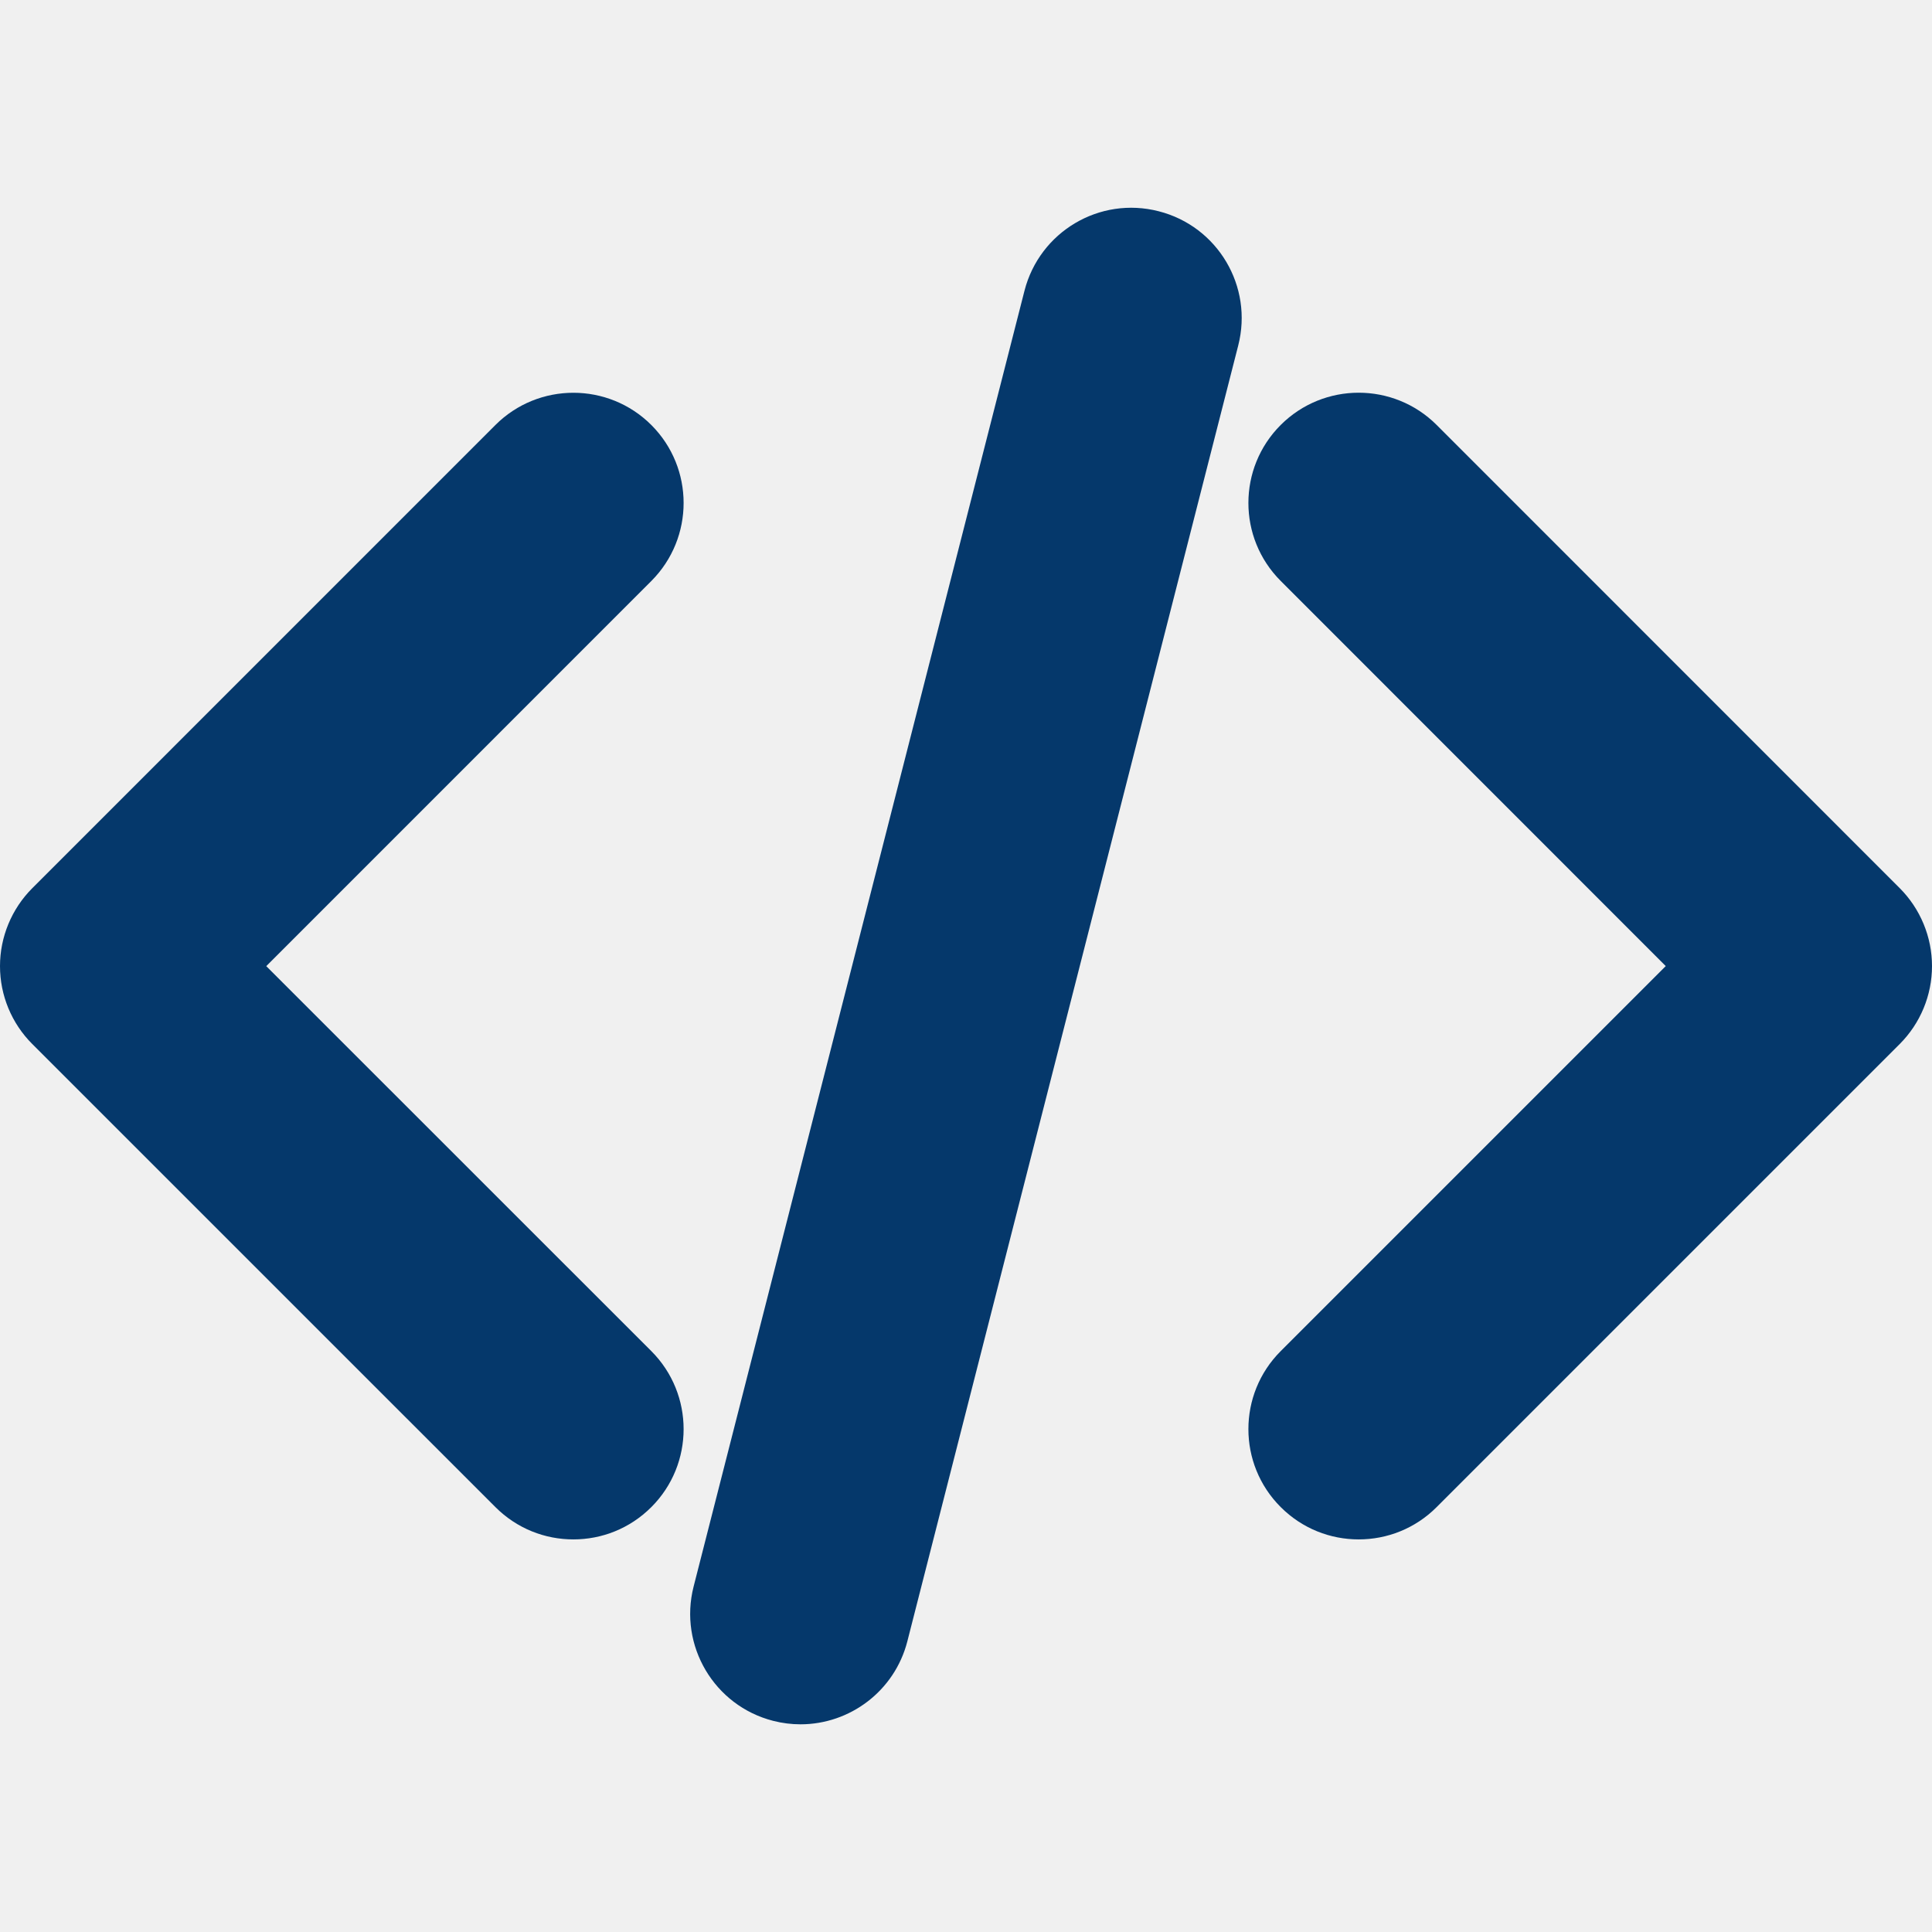
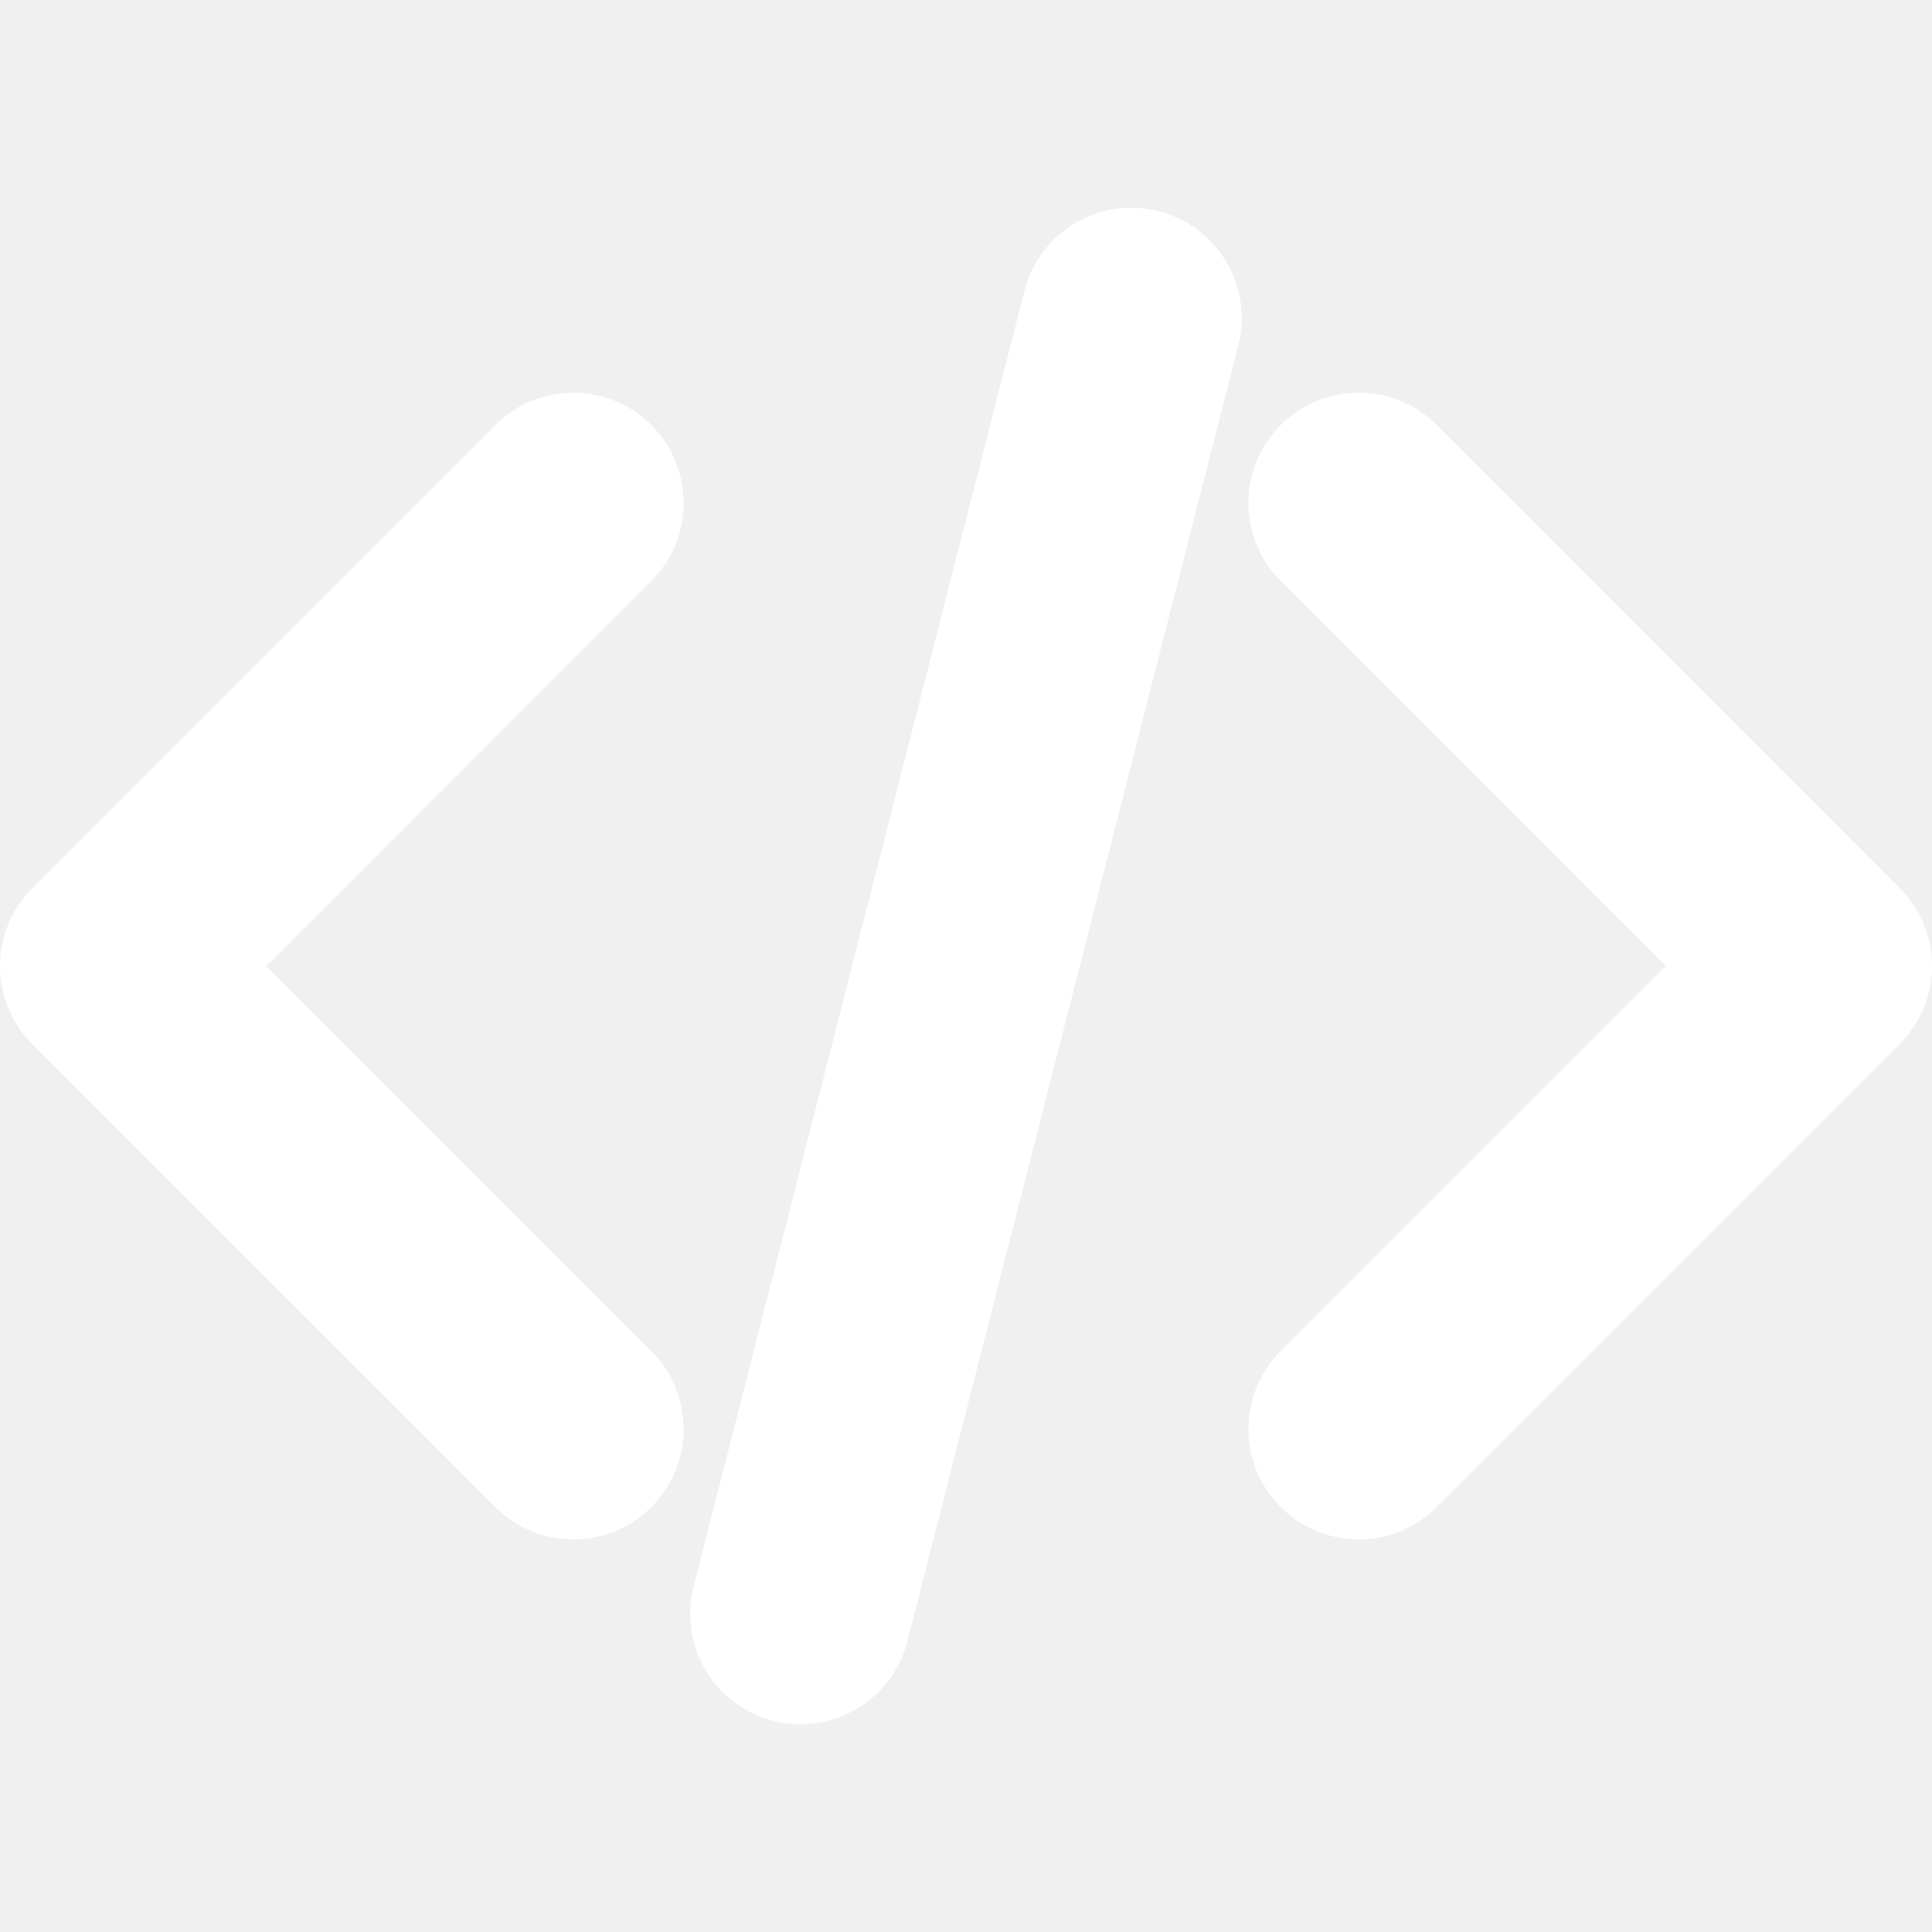
- <svg xmlns="http://www.w3.org/2000/svg" xml:space="preserve" style="enable-background:new 0 0 35.033 35.033;" viewBox="0 0 35.033 35.033" height="35.033px" width="35.033px" y="0px" x="0px" id="Capa_1" version="1.1">
+ <svg xmlns="http://www.w3.org/2000/svg" version="1.1" id="Capa_1" x="0px" y="0px" width="35.033px" height="35.033px" viewBox="0 0 35.033 35.033" style="enable-background:new 0 0 35.033 35.033;" xml:space="preserve">
  <defs id="defs1001" />
  <g id="g966">
-     <path style="fill:#05386b;fill-opacity:1" id="path964" d="M11.811,10.535l-6.983,6.984l6.983,6.981c0.78,0.781,0.78,2.048,0,2.828c-0.392,0.392-0.901,0.586-1.414,0.586   c-0.513,0-1.022-0.194-1.414-0.586l-8.397-8.396C0.211,18.558,0,18.049,0,17.519c0-0.529,0.211-1.039,0.586-1.414l8.397-8.398   c0.781-0.78,2.047-0.78,2.828,0C12.591,8.488,12.591,9.752,11.811,10.535z M34.447,16.104l-8.396-8.398   c-0.781-0.78-2.047-0.78-2.828,0c-0.781,0.781-0.781,2.047,0,2.828l6.982,6.984L23.223,24.5c-0.781,0.781-0.781,2.048,0,2.828   c0.392,0.392,0.902,0.586,1.414,0.586s1.023-0.194,1.414-0.586l8.396-8.396c0.375-0.375,0.586-0.884,0.586-1.414   C35.033,16.99,34.822,16.479,34.447,16.104z M21.012,3.831c-1.076-0.277-2.161,0.373-2.435,1.441l-6,23.498   c-0.272,1.07,0.373,2.16,1.442,2.434c0.167,0.043,0.334,0.063,0.497,0.063c0.894,0,1.706-0.603,1.937-1.505l6-23.498   C22.727,5.193,22.081,4.104,21.012,3.831z" />
+     <path d="M11.811,10.535l-6.983,6.984l6.983,6.981c0.78,0.781,0.78,2.048,0,2.828c-0.392,0.392-0.901,0.586-1.414,0.586   c-0.513,0-1.022-0.194-1.414-0.586l-8.397-8.396C0.211,18.558,0,18.049,0,17.519c0-0.529,0.211-1.039,0.586-1.414l8.397-8.398   c0.781-0.78,2.047-0.78,2.828,0C12.591,8.488,12.591,9.752,11.811,10.535z M34.447,16.104l-8.396-8.398   c-0.781-0.78-2.047-0.78-2.828,0c-0.781,0.781-0.781,2.047,0,2.828l6.982,6.984L23.223,24.5c-0.781,0.781-0.781,2.048,0,2.828   c0.392,0.392,0.902,0.586,1.414,0.586s1.023-0.194,1.414-0.586l8.396-8.396c0.375-0.375,0.586-0.884,0.586-1.414   C35.033,16.99,34.822,16.479,34.447,16.104z M21.012,3.831c-1.076-0.277-2.161,0.373-2.435,1.441l-6,23.498   c-0.272,1.07,0.373,2.16,1.442,2.434c0.167,0.043,0.334,0.063,0.497,0.063c0.894,0,1.706-0.603,1.937-1.505l6-23.498   C22.727,5.193,22.081,4.104,21.012,3.831z" id="path964" style="fill:#ffffff;fill-opacity:1" />
  </g>
  <g id="g968">
</g>
  <g id="g970">
</g>
  <g id="g972">
</g>
  <g id="g974">
</g>
  <g id="g976">
</g>
  <g id="g978">
</g>
  <g id="g980">
</g>
  <g id="g982">
</g>
  <g id="g984">
</g>
  <g id="g986">
</g>
  <g id="g988">
</g>
  <g id="g990">
</g>
  <g id="g992">
</g>
  <g id="g994">
</g>
  <g id="g996">
</g>
</svg>
